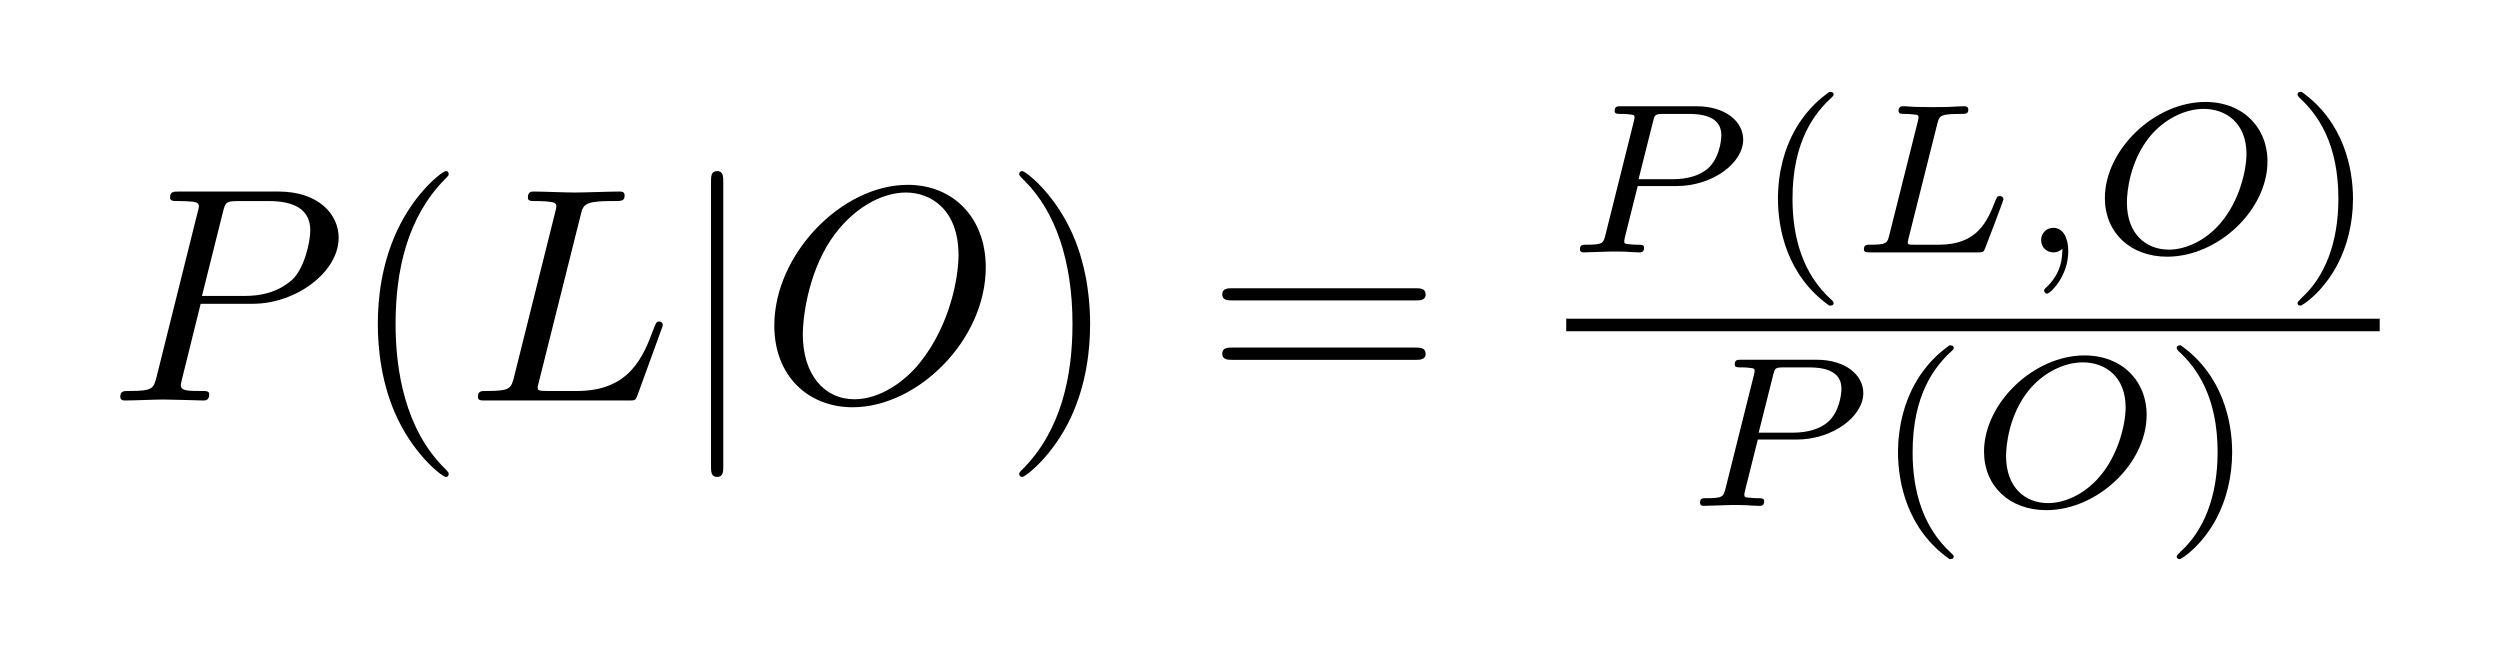
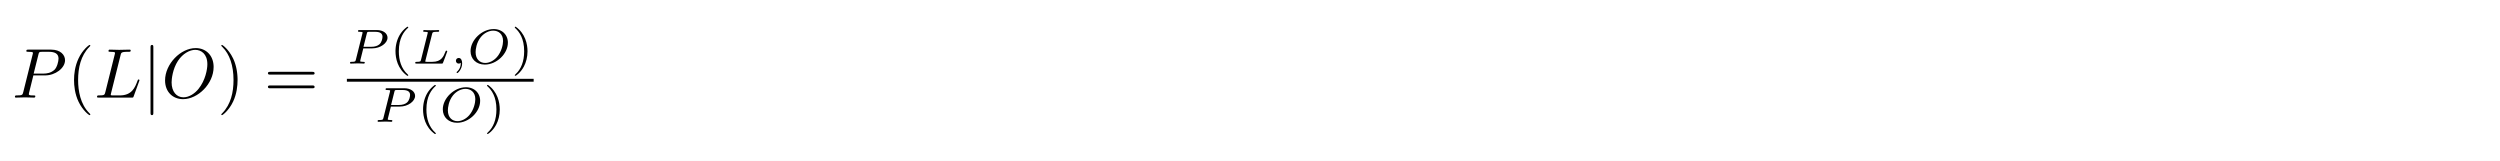
- <svg xmlns="http://www.w3.org/2000/svg" width="122.142mm" height="31.805mm" viewBox="0 0 122.142 31.805" version="1.1" id="svg10099">
-   <defs id="defs10093" />
-   <g id="layer1" transform="translate(-47.57398,-23.31599)">
-     <rect style="fill:#ffffff;fill-opacity:1;stroke:none;stroke-width:0.5;stroke-miterlimit:4;stroke-dasharray:none;stroke-opacity:1" id="rect10711" width="122.142" height="31.805" x="47.574" y="23.316" />
-     <g id="g10686" transform="translate(-31.30494,-58.15097)">
-       <g word-spacing="normal" letter-spacing="normal" font-size-adjust="none" font-stretch="normal" font-weight="normal" font-variant="normal" font-style="normal" stroke-miterlimit="10.433" xml:space="preserve" transform="matrix(0.3,0,0,-0.3,-52.5,222.75)" id="content" style="font-style:normal;font-variant:normal;font-weight:normal;font-stretch:normal;letter-spacing:normal;word-spacing:normal;text-anchor:start;fill:none;fill-opacity:1;fill-rule:evenodd;stroke:#000000;stroke-linecap:butt;stroke-linejoin:miter;stroke-miterlimit:10.433;stroke-dasharray:none;stroke-dashoffset:0;stroke-opacity:1">
-         <path id="path10647" d="m 470.61,421.47 0.21,1.28 3.39,13.56 c 0.43,1.74 0.54,1.89 2.68,1.89 h 4.79 c 4.14,0 6.78,-1.34 6.78,-4.78 0,-1.95 -1,-6.23 -2.94,-8.03 -2.5,-2.23 -5.48,-2.64 -7.69,-2.64 h -7.01 l -0.21,-1.28 h 8.47 c 7.08,0 14,5.17 14,10.75 0,3.84 -3.28,7.53 -9.81,7.53 h -16.14 c -0.95,0 -1.5,0 -1.5,-0.95 0,-0.6 0.45,-0.6 1.45,-0.6 0.64,0 1.55,-0.04 2.14,-0.09 0.8,-0.11 1.1,-0.25 1.1,-0.8 0,-0.2 -0.05,-0.36 -0.21,-0.95 l -6.67,-26.75 c -0.5,-1.95 -0.59,-2.34 -4.53,-2.34 -0.84,0 -1.39,0 -1.39,-0.96 0,-0.59 0.59,-0.59 0.73,-0.59 1.41,0 4.94,0.16 6.33,0.16 1.05,0 2.14,-0.07 3.19,-0.07 1.11,0 2.2,-0.09 3.25,-0.09 0.34,0 0.98,0 0.98,1 0,0.55 -0.43,0.55 -1.39,0.55 -1.84,0 -3.23,0 -3.23,0.89 0,0.29 0.09,0.54 0.14,0.84 z" style="fill:#000000;stroke-width:0" />
-         <path id="path10649" d="m 511,393.77 v 0.02 0.03 0.01 0.02 0.01 l -0.01,0.02 v 0.01 l -0.01,0.02 -0.01,0.02 -0.01,0.02 -0.01,0.02 -0.02,0.03 -0.01,0.02 -0.02,0.03 -0.02,0.03 -0.03,0.03 -0.02,0.03 -0.03,0.04 -0.02,0.02 -0.01,0.02 -0.02,0.02 -0.02,0.02 -0.02,0.02 -0.02,0.02 -0.02,0.03 -0.02,0.02 -0.02,0.03 -0.03,0.02 -0.02,0.03 -0.03,0.03 -0.03,0.03 -0.02,0.02 -0.03,0.03 -0.03,0.04 -0.03,0.03 -0.03,0.03 -0.04,0.03 -0.03,0.04 -0.04,0.04 -0.03,0.03 -0.04,0.04 -0.04,0.04 c -6.22,6.28 -7.81,15.69 -7.81,23.31 0,8.67 1.89,17.35 8.01,23.56 0.64,0.61 0.64,0.71 0.64,0.86 0,0.35 -0.18,0.49 -0.48,0.49 -0.5,0 -4.98,-3.38 -7.92,-9.7 -2.55,-5.49 -3.14,-11.02 -3.14,-15.21 0,-3.89 0.54,-9.9 3.28,-15.55 2.98,-6.12 7.28,-9.35 7.78,-9.35 0.3,0 0.48,0.14 0.48,0.5 z" style="fill:#000000;stroke-width:0" />
-         <path id="path10651" d="m 532.48,435.86 0.04,0.16 0.04,0.16 0.04,0.15 0.04,0.15 0.04,0.13 0.04,0.13 0.05,0.13 0.06,0.11 0.06,0.11 0.06,0.11 0.07,0.1 0.08,0.09 0.09,0.09 0.1,0.08 0.11,0.07 0.12,0.07 0.14,0.07 0.14,0.06 0.17,0.06 0.17,0.05 0.1,0.02 0.09,0.02 0.11,0.02 0.1,0.02 0.12,0.02 0.11,0.02 0.12,0.01 0.13,0.02 0.13,0.01 0.13,0.02 0.14,0.01 0.15,0.01 0.15,0.01 0.15,0.01 0.17,0.01 0.16,0.01 h 0.18 l 0.18,0.01 h 0.18 l 0.19,0.01 h 0.2 0.2 0.21 0.22 c 1.48,0 1.89,0 1.89,0.96 0,0.59 -0.55,0.59 -0.8,0.59 -1.65,0 -5.73,-0.16 -7.37,-0.16 -1.5,0 -5.14,0.16 -6.63,0.16 -0.36,0 -0.95,0 -0.95,-1 0,-0.55 0.45,-0.55 1.39,-0.55 0.11,0 1.05,0 1.91,-0.09 0.89,-0.11 1.34,-0.16 1.34,-0.8 0,-0.2 -0.06,-0.36 -0.2,-0.95 l -6.68,-26.75 c -0.5,-1.95 -0.61,-2.34 -4.54,-2.34 -0.85,0 -1.35,0 -1.35,-1 0,-0.55 0.46,-0.55 1.35,-0.55 h 23.08 c 1.18,0 1.23,0 1.54,0.84 l 3.92,10.77 c 0.21,0.55 0.21,0.64 0.21,0.7 0,0.19 -0.14,0.55 -0.6,0.55 -0.45,0 -0.5,-0.25 -0.84,-1.05 -1.7,-4.59 -3.89,-10.26 -12.52,-10.26 h -4.67 c -0.7,0 -0.79,0 -1.09,0.04 -0.5,0.05 -0.66,0.1 -0.66,0.5 0,0.14 0,0.25 0.25,1.14 z" style="fill:#000000;stroke-width:0" />
-         <path id="path10653" d="m 555.72,441.3 -0.01,0.16 v 0.17 0.16 l -0.01,0.08 v 0.08 l -0.01,0.08 -0.01,0.07 -0.01,0.08 -0.01,0.07 -0.01,0.07 -0.02,0.07 -0.02,0.07 -0.02,0.06 -0.02,0.06 -0.03,0.06 -0.03,0.06 -0.04,0.05 -0.04,0.05 -0.04,0.04 -0.05,0.05 -0.05,0.04 -0.02,0.01 -0.03,0.02 -0.03,0.02 -0.03,0.01 -0.03,0.01 -0.04,0.02 -0.03,0.01 -0.03,0.01 -0.04,0.01 -0.04,0.01 h -0.04 l -0.04,0.01 h -0.04 l -0.04,0.01 h -0.05 -0.04 c -1,0 -1,-0.89 -1,-1.78 v -46.24 c 0,-0.9 0,-1.79 1,-1.79 1,0 1,0.89 1,1.79 z" style="fill:#000000;stroke-width:0" />
-         <path id="path10655" d="m 598.47,427.44 -0.02,0.74 -0.05,0.73 -0.07,0.71 -0.11,0.7 -0.13,0.68 -0.16,0.66 -0.19,0.64 -0.22,0.62 -0.24,0.6 -0.27,0.59 -0.29,0.56 -0.32,0.54 -0.34,0.52 -0.37,0.5 -0.38,0.47 -0.42,0.45 -0.43,0.43 -0.45,0.41 -0.48,0.38 -0.49,0.35 -0.52,0.33 -0.53,0.3 -0.55,0.28 -0.57,0.25 -0.59,0.22 -0.6,0.2 -0.62,0.16 -0.63,0.14 -0.65,0.1 -0.67,0.08 -0.67,0.05 -0.69,0.01 -0.3,-1.25 c 4.09,0 8.58,-2.78 8.58,-10.2 0,-3.59 -1.35,-11.36 -6.28,-17.5 -2.4,-3.03 -6.49,-5.97 -10.66,-5.97 v 0 c -4.94,0 -8.42,4.03 -8.42,10.61 0,2.19 0.68,9.47 4.53,15.3 3.44,5.17 8.31,7.76 12.25,7.76 l 0.3,1.25 c -10.75,0 -21.72,-11.31 -21.72,-22.92 0,-8.26 5.57,-13.3 12.76,-13.3 10.55,0 21.68,10.91 21.68,22.82 z" style="fill:#000000;stroke-width:0" />
-         <path id="path10657" d="m 615.46,418.17 v 0.37 l -0.01,0.39 v 0.39 l -0.02,0.41 -0.04,0.84 -0.06,0.88 -0.08,0.92 -0.11,0.95 -0.13,0.97 -0.16,1.01 -0.2,1.02 -0.23,1.03 -0.27,1.05 -0.3,1.06 -0.35,1.07 -0.39,1.07 -0.22,0.53 -0.22,0.53 -0.24,0.53 -0.25,0.53 c -2.98,6.12 -7.27,9.36 -7.77,9.36 -0.29,0 -0.5,-0.19 -0.5,-0.49 0,-0.15 0,-0.25 0.94,-1.15 4.89,-4.92 7.74,-12.85 7.74,-23.27 0,-8.51 -1.85,-17.28 -8.04,-23.56 -0.64,-0.59 -0.64,-0.7 -0.64,-0.84 0,-0.3 0.21,-0.5 0.5,-0.5 0.5,0 4.97,3.39 7.93,9.71 2.53,5.47 3.12,11 3.12,15.19 z" style="fill:#000000;stroke-width:0" />
-         <path id="path10659" d="m 668.42,422.02 h 0.14 0.14 0.15 l 0.07,0.01 h 0.07 l 0.07,0.01 0.07,0.01 0.07,0.01 0.07,0.01 0.07,0.01 0.07,0.02 0.06,0.02 0.07,0.02 0.06,0.02 0.06,0.03 0.05,0.03 0.05,0.04 0.05,0.03 0.05,0.05 0.04,0.04 0.04,0.05 0.02,0.03 0.02,0.03 0.02,0.02 0.01,0.03 0.02,0.03 0.01,0.04 0.01,0.03 0.01,0.04 0.01,0.03 0.01,0.04 0.01,0.04 v 0.04 l 0.01,0.04 v 0.04 0.04 0.05 c 0,1 -0.95,1 -1.63,1 h -29.85 c -0.7,0 -1.64,0 -1.64,-1 0,-0.98 0.94,-0.98 1.69,-0.98 z" style="fill:#000000;stroke-width:0" />
-         <path id="path10661" d="m 668.47,412.34 h 0.06 0.07 l 0.13,0.01 h 0.14 0.07 l 0.07,0.01 0.07,0.01 h 0.07 l 0.07,0.01 0.07,0.02 0.06,0.01 0.07,0.02 0.06,0.02 0.06,0.02 0.06,0.02 0.06,0.03 0.05,0.03 0.06,0.04 0.05,0.04 0.04,0.04 0.05,0.05 0.02,0.02 0.02,0.03 0.01,0.02 0.02,0.03 0.02,0.03 0.01,0.03 0.02,0.03 0.01,0.03 0.01,0.04 0.01,0.03 0.01,0.04 0.01,0.04 0.01,0.04 v 0.04 l 0.01,0.04 v 0.04 0.05 0.04 c 0,1 -0.95,1 -1.68,1 h -29.75 c -0.75,0 -1.69,0 -1.69,-1 0,-1 0.94,-1 1.64,-1 z" style="fill:#000000;stroke-width:0" />
-         <path id="path10663" d="m 704.64,440.64 0.14,1.12 2.37,9.44 c 0.28,1.08 0.32,1.19 1.78,1.19 h 4.08 c 3.24,0 5.25,-0.99 5.25,-3.46 0,-1.07 -0.41,-3.82 -2.16,-5.4 -1.25,-1.11 -3.23,-1.77 -5.75,-1.77 h -5.57 l -0.14,-1.12 h 6.31 c 5.89,0 10.87,3.76 10.87,7.56 0,2.94 -2.85,5.44 -7.64,5.44 H 702 c -0.71,0 -1.11,0 -1.11,-0.77 0,-0.48 0.37,-0.48 1.14,-0.48 0.56,0 0.7,0 1.32,-0.08 0.71,-0.06 0.77,-0.14 0.77,-0.49 0,-0.06 0,-0.23 -0.14,-0.76 l -4.59,-18.36 c -0.36,-1.36 -0.39,-1.61 -3.11,-1.61 -0.63,0 -1.05,0 -1.05,-0.77 0,-0.03 0,-0.48 0.56,-0.48 1.02,0 3.52,0.14 4.53,0.14 0.6,0 1.82,0 2.41,-0.03 0.69,-0.05 1.56,-0.11 2.24,-0.11 0.2,0 0.71,0 0.71,0.77 0,0.48 -0.4,0.48 -1.11,0.48 -0.03,0 -0.7,0 -1.32,0.08 -0.8,0.06 -0.8,0.17 -0.8,0.51 0,0.03 0,0.25 0.14,0.77 z" style="fill:#000000;stroke-width:0" />
-         <path id="path10665" d="m 735.85,455.98 -0.6,-0.45 -0.58,-0.46 -0.56,-0.47 -0.52,-0.49 -0.5,-0.5 -0.47,-0.51 -0.45,-0.53 -0.42,-0.53 -0.4,-0.54 -0.38,-0.55 -0.35,-0.56 -0.33,-0.56 -0.31,-0.57 -0.29,-0.57 -0.26,-0.58 -0.25,-0.58 -0.23,-0.58 -0.21,-0.58 -0.19,-0.59 -0.17,-0.58 -0.16,-0.58 -0.13,-0.58 -0.13,-0.57 -0.11,-0.57 -0.09,-0.57 -0.08,-0.56 -0.06,-0.55 -0.05,-0.54 -0.04,-0.54 -0.03,-0.53 -0.02,-0.51 v -0.51 c 0,-4.92 1.47,-12.55 8.37,-17.42 0.28,0 0.69,0 0.69,0.4 0,0.22 -0.09,0.29 -0.34,0.54 -4.65,4.18 -6.35,10.1 -6.35,16.45 0,9.4 3.6,14 6.45,16.58 0.15,0.14 0.24,0.25 0.24,0.42 0,0.42 -0.41,0.42 -0.69,0.42 z" style="fill:#000000;stroke-width:0" />
-         <path id="path10667" d="m 753.43,450.78 0.03,0.11 0.03,0.11 0.03,0.11 0.03,0.1 0.03,0.1 0.03,0.09 0.03,0.08 0.04,0.08 0.04,0.08 0.05,0.07 0.05,0.07 0.05,0.06 0.06,0.06 0.07,0.06 0.08,0.05 0.08,0.05 0.09,0.04 0.1,0.04 0.12,0.04 0.12,0.03 0.06,0.02 0.07,0.01 0.07,0.02 0.07,0.01 0.08,0.01 0.08,0.01 0.08,0.01 0.08,0.01 0.09,0.01 0.1,0.01 0.09,0.01 0.1,0.01 h 0.1 l 0.11,0.01 h 0.11 l 0.12,0.01 h 0.11 l 0.13,0.01 h 0.12 0.13 0.14 l 0.14,0.01 h 0.14 0.15 c 1.08,0 1.42,0 1.42,0.76 0,0.03 -0.03,0.49 -0.59,0.49 -0.8,0 -1.74,-0.07 -2.58,-0.11 -0.88,-0.03 -1.91,-0.03 -2.78,-0.03 -0.74,0 -1.68,0.03 -2.41,0.03 -0.73,0 -1.56,0.11 -2.27,0.11 -0.2,0 -0.73,0 -0.73,-0.77 0,-0.48 0.42,-0.48 1.13,-0.48 0.03,0 0.68,0 1.31,-0.08 0.73,-0.06 0.81,-0.14 0.81,-0.49 0,-0.06 0,-0.23 -0.14,-0.76 l -4.64,-18.5 c -0.31,-1.19 -0.39,-1.47 -3.06,-1.47 -0.6,0 -1.05,0 -1.05,-0.73 0,-0.52 0.42,-0.52 1.05,-0.52 h 17.51 c 0.88,0 0.91,0.03 1.19,0.7 0.36,0.94 2.97,7.69 2.97,7.97 0,0.11 -0.08,0.5 -0.6,0.5 -0.42,0 -0.48,-0.19 -0.7,-0.73 -1.31,-3.32 -2.86,-7.19 -9.23,-7.19 h -3.94 c -1.08,0 -1.11,0.05 -1.11,0.36 0,0.03 0,0.2 0.14,0.72 z" style="fill:#000000;stroke-width:0" />
-         <path id="path10669" d="m 773.79,430.4 v -0.36 l -0.02,-0.37 -0.03,-0.38 -0.04,-0.38 -0.03,-0.2 -0.03,-0.19 -0.04,-0.2 -0.05,-0.19 -0.04,-0.2 -0.06,-0.2 -0.06,-0.2 -0.07,-0.2 -0.08,-0.21 -0.08,-0.2 -0.09,-0.2 -0.1,-0.21 -0.1,-0.2 -0.12,-0.21 -0.12,-0.2 -0.14,-0.21 -0.14,-0.21 -0.15,-0.21 -0.16,-0.2 -0.17,-0.21 -0.18,-0.21 -0.2,-0.21 -0.2,-0.2 -0.22,-0.21 c -0.14,-0.14 -0.25,-0.25 -0.25,-0.42 0,-0.25 0.28,-0.49 0.49,-0.49 0.48,0 3.45,2.78 3.45,6.92 0,2.17 -0.84,3.8 -2.44,3.8 -1.15,0 -1.98,-0.91 -1.98,-1.98 0,-1.11 0.8,-2.02 2.01,-2.02 0.85,0 1.4,0.56 1.44,0.56 z" style="fill:#000000;stroke-width:0" />
-         <path id="path10671" d="m 807.2,444.65 -0.01,0.51 -0.03,0.5 -0.06,0.49 -0.08,0.49 -0.1,0.47 -0.12,0.47 -0.14,0.45 -0.17,0.44 -0.18,0.43 -0.21,0.42 -0.22,0.41 -0.25,0.39 -0.26,0.38 -0.29,0.36 -0.3,0.35 -0.32,0.34 -0.34,0.31 -0.35,0.31 -0.37,0.28 -0.4,0.27 -0.4,0.24 -0.43,0.23 -0.44,0.21 -0.45,0.2 -0.47,0.17 -0.49,0.14 -0.5,0.13 -0.52,0.11 -0.53,0.08 -0.55,0.06 -0.55,0.04 -0.58,0.01 -0.28,-1.13 c 3.63,0 6.97,-2.29 6.97,-7.34 0,-2.55 -1.08,-7.64 -4.31,-11.36 -2.44,-2.8 -5.61,-4.22 -8.33,-4.22 v 0 c -3.7,0 -6.83,2.52 -6.83,7.67 0,1.77 0.49,6.72 3.69,10.69 2.33,2.86 5.72,4.56 8.81,4.56 l 0.28,1.13 c -8.32,0 -16.37,-7.81 -16.37,-15.66 0,-5.61 4.14,-9.54 10.14,-9.54 8.3,0 16.34,7.61 16.34,15.51 z" style="fill:#000000;stroke-width:0" />
-         <path id="path10673" d="m 812.77,455.98 h -0.02 -0.03 -0.02 -0.03 -0.03 -0.02 -0.03 l -0.03,-0.01 h -0.03 -0.03 l -0.02,-0.01 h -0.03 l -0.03,-0.01 -0.03,-0.01 h -0.02 l -0.03,-0.01 -0.02,-0.01 -0.03,-0.01 -0.02,-0.02 -0.03,-0.01 -0.02,-0.02 -0.02,-0.02 -0.02,-0.02 v -0.01 l -0.01,-0.01 -0.01,-0.01 -0.01,-0.01 v -0.01 l -0.01,-0.02 -0.01,-0.01 v -0.01 l -0.01,-0.02 v -0.01 l -0.01,-0.02 v -0.01 -0.02 l -0.01,-0.02 v -0.01 -0.02 -0.02 -0.02 c 0,-0.17 0.11,-0.28 0.31,-0.53 3,-2.75 6.34,-7.46 6.34,-16.44 0,-7.28 -2.26,-12.8 -6.03,-16.2 -0.57,-0.6 -0.62,-0.63 -0.62,-0.82 0,-0.17 0.11,-0.4 0.45,-0.4 0.42,0 3.73,2.29 6.03,6.65 1.53,2.89 2.55,6.66 2.55,10.74 0,4.9 -1.47,12.53 -8.36,17.42 z" style="fill:#000000;stroke-width:0" />
-         <polyline id="polyline10675" points="693,417 825.48,417 825.48,419.04 693,419.04 " style="fill:#000000;fill-rule:nonzero;stroke-width:0" />
-         <path id="path10677" d="m 724.2,399.36 0.14,1.12 2.37,9.44 c 0.28,1.08 0.31,1.19 1.78,1.19 h 4.08 c 3.23,0 5.25,-0.99 5.25,-3.46 0,-1.08 -0.41,-3.83 -2.16,-5.4 -1.25,-1.11 -3.23,-1.77 -5.75,-1.77 h -5.57 l -0.14,-1.12 h 6.31 c 5.89,0 10.87,3.76 10.87,7.56 0,2.94 -2.86,5.44 -7.64,5.44 h -12.19 c -0.7,0 -1.1,0 -1.1,-0.77 0,-0.48 0.37,-0.48 1.14,-0.48 0.56,0 0.7,0 1.32,-0.08 0.71,-0.07 0.77,-0.14 0.77,-0.49 0,-0.06 0,-0.23 -0.14,-0.76 l -4.59,-18.36 c -0.36,-1.36 -0.4,-1.61 -3.11,-1.61 -0.63,0 -1.05,0 -1.05,-0.77 0,-0.03 0,-0.48 0.56,-0.48 1.02,0 3.52,0.14 4.53,0.14 0.6,0 1.82,0 2.41,-0.03 0.69,-0.05 1.56,-0.11 2.23,-0.11 0.21,0 0.72,0 0.72,0.76 0,0.49 -0.4,0.49 -1.11,0.49 -0.03,0 -0.7,0 -1.33,0.08 -0.79,0.06 -0.79,0.17 -0.79,0.51 0,0.03 0,0.25 0.14,0.77 z" style="fill:#000000;stroke-width:0" />
-         <path id="path10679" d="m 755.41,414.7 -0.61,-0.45 -0.58,-0.46 -0.55,-0.47 -0.52,-0.49 -0.5,-0.5 -0.47,-0.51 -0.45,-0.53 -0.42,-0.53 -0.4,-0.54 -0.38,-0.55 -0.35,-0.56 -0.33,-0.56 -0.31,-0.57 -0.29,-0.57 -0.26,-0.58 -0.25,-0.58 -0.23,-0.58 -0.21,-0.58 -0.19,-0.59 -0.17,-0.58 -0.16,-0.58 -0.14,-0.58 -0.12,-0.57 -0.11,-0.57 -0.09,-0.57 -0.08,-0.56 -0.06,-0.55 -0.06,-0.55 -0.04,-0.53 -0.02,-0.53 -0.02,-0.52 -0.01,-0.5 c 0,-4.92 1.47,-12.55 8.38,-17.42 0.28,0 0.69,0 0.69,0.4 0,0.22 -0.1,0.28 -0.35,0.53 -4.64,4.19 -6.34,10.11 -6.34,16.46 0,9.4 3.59,14 6.45,16.58 0.14,0.14 0.24,0.25 0.24,0.42 0,0.42 -0.41,0.42 -0.69,0.42 z" style="fill:#000000;stroke-width:0" />
-         <path id="path10681" d="m 787.52,403.37 -0.01,0.51 -0.03,0.5 -0.06,0.49 -0.08,0.49 -0.1,0.47 -0.12,0.47 -0.14,0.45 -0.17,0.44 -0.18,0.43 -0.21,0.42 -0.22,0.41 -0.25,0.39 -0.26,0.38 -0.29,0.36 -0.3,0.35 -0.32,0.34 -0.34,0.31 -0.35,0.3 -0.37,0.29 -0.4,0.27 -0.4,0.24 -0.43,0.23 -0.44,0.21 -0.45,0.19 -0.47,0.17 -0.49,0.15 -0.5,0.13 -0.52,0.11 -0.53,0.08 -0.55,0.06 -0.55,0.04 -0.58,0.01 -0.28,-1.13 c 3.63,0 6.97,-2.29 6.97,-7.34 0,-2.55 -1.08,-7.64 -4.31,-11.36 -2.44,-2.8 -5.61,-4.22 -8.33,-4.22 v 0 c -3.7,0 -6.83,2.52 -6.83,7.67 0,1.77 0.49,6.72 3.69,10.69 2.33,2.86 5.72,4.56 8.81,4.56 l 0.28,1.13 c -8.32,0 -16.37,-7.81 -16.37,-15.66 0,-5.61 4.14,-9.54 10.14,-9.54 8.3,0 16.34,7.6 16.34,15.51 z" style="fill:#000000;stroke-width:0" />
-         <path id="path10683" d="m 793.09,414.7 h -0.02 -0.02 -0.03 -0.03 -0.02 -0.03 l -0.03,-0.01 h -0.03 -0.02 -0.03 l -0.03,-0.01 h -0.03 l -0.03,-0.01 -0.02,-0.01 h -0.03 l -0.03,-0.01 -0.02,-0.01 -0.03,-0.02 -0.02,-0.01 -0.02,-0.01 -0.02,-0.02 -0.02,-0.02 -0.02,-0.02 -0.01,-0.01 -0.01,-0.01 -0.01,-0.01 v -0.01 l -0.01,-0.01 -0.01,-0.02 v -0.01 l -0.01,-0.01 v -0.02 l -0.01,-0.01 v -0.02 l -0.01,-0.02 v -0.01 -0.02 l -0.01,-0.02 v -0.01 -0.02 -0.02 c 0,-0.17 0.11,-0.28 0.31,-0.53 3,-2.75 6.35,-7.46 6.35,-16.44 0,-7.28 -2.27,-12.8 -6.03,-16.2 -0.58,-0.6 -0.63,-0.63 -0.63,-0.82 0,-0.17 0.11,-0.4 0.46,-0.4 0.42,0 3.73,2.29 6.03,6.65 1.53,2.89 2.54,6.66 2.54,10.74 0,4.9 -1.47,12.53 -8.36,17.42 z" style="fill:#000000;stroke-width:0" />
+ <svg xmlns="http://www.w3.org/2000/svg" width="532mm" height="34.211mm" viewBox="0 0 532 34.211" version="1.1" id="svg8515">
+   <defs id="defs8509" />
+   <g id="layer1" transform="translate(206.2798,57.66649)">
+     <rect style="fill:#ffffff;fill-opacity:1;stroke:none;stroke-width:0.5;stroke-miterlimit:4;stroke-dasharray:none;stroke-opacity:1" id="rect5597" width="532" height="34.211" x="-206.28" y="-57.666" />
+     <g id="g1443" transform="translate(-287.8628,-137.9307)">
+       <g word-spacing="normal" letter-spacing="normal" font-size-adjust="none" font-stretch="normal" font-weight="normal" font-variant="normal" font-style="normal" stroke-miterlimit="10.433" xml:space="preserve" transform="matrix(0.3,0,0,-0.3,-52.5,222.75)" id="g1441" style="font-style:normal;font-variant:normal;font-weight:normal;font-stretch:normal;letter-spacing:normal;word-spacing:normal;text-anchor:start;fill:none;fill-opacity:1;fill-rule:evenodd;stroke:#000000;stroke-linecap:butt;stroke-linejoin:miter;stroke-miterlimit:10.433;stroke-dasharray:none;stroke-dashoffset:0;stroke-opacity:1">
+         <path id="path1403" d="m 470.61,421.47 0.21,1.28 3.39,13.56 c 0.43,1.74 0.54,1.89 2.68,1.89 h 4.79 c 4.14,0 6.78,-1.34 6.78,-4.78 0,-1.95 -1,-6.23 -2.94,-8.03 -2.5,-2.23 -5.48,-2.64 -7.69,-2.64 h -7.01 l -0.21,-1.28 h 8.47 c 7.08,0 14,5.17 14,10.75 0,3.84 -3.28,7.53 -9.81,7.53 h -16.14 c -0.95,0 -1.5,0 -1.5,-0.95 0,-0.6 0.45,-0.6 1.45,-0.6 0.64,0 1.55,-0.04 2.14,-0.09 0.8,-0.11 1.1,-0.25 1.1,-0.8 0,-0.2 -0.05,-0.36 -0.21,-0.95 l -6.67,-26.75 c -0.5,-1.95 -0.59,-2.34 -4.53,-2.34 -0.84,0 -1.39,0 -1.39,-0.96 0,-0.59 0.59,-0.59 0.73,-0.59 1.41,0 4.94,0.16 6.33,0.16 1.05,0 2.14,-0.07 3.19,-0.07 1.11,0 2.2,-0.09 3.25,-0.09 0.34,0 0.98,0 0.98,1 0,0.55 -0.43,0.55 -1.39,0.55 -1.84,0 -3.23,0 -3.23,0.89 0,0.29 0.09,0.54 0.14,0.84 z" style="fill:#000000;stroke-width:0" />
+         <path id="path1405" d="m 511,393.77 v 0.02 0.03 0.01 0.02 0.01 l -0.01,0.02 v 0.01 l -0.01,0.02 -0.01,0.02 -0.01,0.02 -0.01,0.02 -0.02,0.03 -0.01,0.02 -0.02,0.03 -0.02,0.03 -0.03,0.03 -0.02,0.03 -0.03,0.04 -0.02,0.02 -0.01,0.02 -0.02,0.02 -0.02,0.02 -0.02,0.02 -0.02,0.02 -0.02,0.03 -0.02,0.02 -0.02,0.03 -0.03,0.02 -0.02,0.03 -0.03,0.03 -0.03,0.03 -0.02,0.02 -0.03,0.03 -0.03,0.04 -0.03,0.03 -0.03,0.03 -0.04,0.03 -0.03,0.04 -0.04,0.04 -0.03,0.03 -0.04,0.04 -0.04,0.04 c -6.22,6.28 -7.81,15.69 -7.81,23.31 0,8.67 1.89,17.35 8.01,23.56 0.64,0.61 0.64,0.71 0.64,0.86 0,0.35 -0.18,0.49 -0.48,0.49 -0.5,0 -4.98,-3.38 -7.92,-9.7 -2.55,-5.49 -3.14,-11.02 -3.14,-15.21 0,-3.89 0.54,-9.9 3.28,-15.55 2.98,-6.12 7.28,-9.35 7.78,-9.35 0.3,0 0.48,0.14 0.48,0.5 z" style="fill:#000000;stroke-width:0" />
+         <path id="path1407" d="m 532.48,435.86 0.04,0.16 0.04,0.16 0.04,0.15 0.04,0.15 0.04,0.13 0.04,0.13 0.05,0.13 0.06,0.11 0.06,0.11 0.06,0.11 0.07,0.1 0.08,0.09 0.09,0.09 0.1,0.08 0.11,0.07 0.12,0.07 0.14,0.07 0.14,0.06 0.17,0.06 0.17,0.05 0.1,0.02 0.09,0.02 0.11,0.02 0.1,0.02 0.12,0.02 0.11,0.02 0.12,0.01 0.13,0.02 0.13,0.01 0.13,0.02 0.14,0.01 0.15,0.01 0.15,0.01 0.15,0.01 0.17,0.01 0.16,0.01 h 0.18 l 0.18,0.01 h 0.18 l 0.19,0.01 h 0.2 0.2 0.21 0.22 c 1.48,0 1.89,0 1.89,0.96 0,0.59 -0.55,0.59 -0.8,0.59 -1.65,0 -5.73,-0.16 -7.37,-0.16 -1.5,0 -5.14,0.16 -6.63,0.16 -0.36,0 -0.95,0 -0.95,-1 0,-0.55 0.45,-0.55 1.39,-0.55 0.11,0 1.05,0 1.91,-0.09 0.89,-0.11 1.34,-0.16 1.34,-0.8 0,-0.2 -0.06,-0.36 -0.2,-0.95 l -6.68,-26.75 c -0.5,-1.95 -0.61,-2.34 -4.54,-2.34 -0.85,0 -1.35,0 -1.35,-1 0,-0.55 0.46,-0.55 1.35,-0.55 h 23.08 c 1.18,0 1.23,0 1.54,0.84 l 3.92,10.77 c 0.21,0.55 0.21,0.64 0.21,0.7 0,0.19 -0.14,0.55 -0.6,0.55 -0.45,0 -0.5,-0.25 -0.84,-1.05 -1.7,-4.59 -3.89,-10.26 -12.52,-10.26 h -4.67 c -0.7,0 -0.79,0 -1.09,0.04 -0.5,0.05 -0.66,0.1 -0.66,0.5 0,0.14 0,0.25 0.25,1.14 z" style="fill:#000000;stroke-width:0" />
+         <path id="path1409" d="m 555.72,441.3 -0.01,0.16 v 0.17 0.16 l -0.01,0.08 v 0.08 l -0.01,0.08 -0.01,0.07 -0.01,0.08 -0.01,0.07 -0.01,0.07 -0.02,0.07 -0.02,0.07 -0.02,0.06 -0.02,0.06 -0.03,0.06 -0.03,0.06 -0.04,0.05 -0.04,0.05 -0.04,0.04 -0.05,0.05 -0.05,0.04 -0.02,0.01 -0.03,0.02 -0.03,0.02 -0.03,0.01 -0.03,0.01 -0.04,0.02 -0.03,0.01 -0.03,0.01 -0.04,0.01 -0.04,0.01 h -0.04 l -0.04,0.01 h -0.04 l -0.04,0.01 h -0.05 -0.04 c -1,0 -1,-0.89 -1,-1.78 v -46.24 c 0,-0.9 0,-1.79 1,-1.79 1,0 1,0.89 1,1.79 z" style="fill:#000000;stroke-width:0" />
+         <path id="path1411" d="m 598.47,427.44 -0.02,0.74 -0.05,0.73 -0.07,0.71 -0.11,0.7 -0.13,0.68 -0.16,0.66 -0.19,0.64 -0.22,0.62 -0.24,0.6 -0.27,0.59 -0.29,0.56 -0.32,0.54 -0.34,0.52 -0.37,0.5 -0.38,0.47 -0.42,0.45 -0.43,0.43 -0.45,0.41 -0.48,0.38 -0.49,0.35 -0.52,0.33 -0.53,0.3 -0.55,0.28 -0.57,0.25 -0.59,0.22 -0.6,0.2 -0.62,0.16 -0.63,0.14 -0.65,0.1 -0.67,0.08 -0.67,0.05 -0.69,0.01 -0.3,-1.25 c 4.09,0 8.58,-2.78 8.58,-10.2 0,-3.59 -1.35,-11.36 -6.28,-17.5 -2.4,-3.03 -6.49,-5.97 -10.66,-5.97 v 0 c -4.94,0 -8.42,4.03 -8.42,10.61 0,2.19 0.68,9.47 4.53,15.3 3.44,5.17 8.31,7.76 12.25,7.76 l 0.3,1.25 c -10.75,0 -21.72,-11.31 -21.72,-22.92 0,-8.26 5.57,-13.3 12.76,-13.3 10.55,0 21.68,10.91 21.68,22.82 z" style="fill:#000000;stroke-width:0" />
+         <path id="path1413" d="m 615.46,418.17 v 0.37 l -0.01,0.39 v 0.39 l -0.02,0.41 -0.04,0.84 -0.06,0.88 -0.08,0.92 -0.11,0.95 -0.13,0.97 -0.16,1.01 -0.2,1.02 -0.23,1.03 -0.27,1.05 -0.3,1.06 -0.35,1.07 -0.39,1.07 -0.22,0.53 -0.22,0.53 -0.24,0.53 -0.25,0.53 c -2.98,6.12 -7.27,9.36 -7.77,9.36 -0.29,0 -0.5,-0.19 -0.5,-0.49 0,-0.15 0,-0.25 0.94,-1.15 4.89,-4.92 7.74,-12.85 7.74,-23.27 0,-8.51 -1.85,-17.28 -8.04,-23.56 -0.64,-0.59 -0.64,-0.7 -0.64,-0.84 0,-0.3 0.21,-0.5 0.5,-0.5 0.5,0 4.97,3.39 7.93,9.71 2.53,5.47 3.12,11 3.12,15.19 z" style="fill:#000000;stroke-width:0" />
+         <path id="path1415" d="m 668.42,422.02 h 0.14 0.14 0.15 l 0.07,0.01 h 0.07 l 0.07,0.01 0.07,0.01 0.07,0.01 0.07,0.01 0.07,0.01 0.07,0.02 0.06,0.02 0.07,0.02 0.06,0.02 0.06,0.03 0.05,0.03 0.05,0.04 0.05,0.03 0.05,0.05 0.04,0.04 0.04,0.05 0.02,0.03 0.02,0.03 0.02,0.02 0.01,0.03 0.02,0.03 0.01,0.04 0.01,0.03 0.01,0.04 0.01,0.03 0.01,0.04 0.01,0.04 v 0.04 l 0.01,0.04 v 0.04 0.04 0.05 c 0,1 -0.95,1 -1.63,1 h -29.85 c -0.7,0 -1.64,0 -1.64,-1 0,-0.98 0.94,-0.98 1.69,-0.98 z" style="fill:#000000;stroke-width:0" />
+         <path id="path1417" d="m 668.47,412.34 h 0.06 0.07 l 0.13,0.01 h 0.14 0.07 l 0.07,0.01 0.07,0.01 h 0.07 l 0.07,0.01 0.07,0.02 0.06,0.01 0.07,0.02 0.06,0.02 0.06,0.02 0.06,0.02 0.06,0.03 0.05,0.03 0.06,0.04 0.05,0.04 0.04,0.04 0.05,0.05 0.02,0.02 0.02,0.03 0.01,0.02 0.02,0.03 0.02,0.03 0.01,0.03 0.02,0.03 0.01,0.03 0.01,0.04 0.01,0.03 0.01,0.04 0.01,0.04 0.01,0.04 v 0.04 l 0.01,0.04 v 0.04 0.05 0.04 c 0,1 -0.95,1 -1.68,1 h -29.75 c -0.75,0 -1.69,0 -1.69,-1 0,-1 0.94,-1 1.64,-1 z" style="fill:#000000;stroke-width:0" />
+         <path id="path1419" d="m 704.64,440.64 0.14,1.12 2.37,9.44 c 0.28,1.08 0.32,1.19 1.78,1.19 h 4.08 c 3.24,0 5.25,-0.99 5.25,-3.46 0,-1.07 -0.41,-3.82 -2.16,-5.4 -1.25,-1.11 -3.23,-1.77 -5.75,-1.77 h -5.57 l -0.14,-1.12 h 6.31 c 5.89,0 10.87,3.76 10.87,7.56 0,2.94 -2.85,5.44 -7.64,5.44 H 702 c -0.71,0 -1.11,0 -1.11,-0.77 0,-0.48 0.37,-0.48 1.14,-0.48 0.56,0 0.7,0 1.32,-0.08 0.71,-0.06 0.77,-0.14 0.77,-0.49 0,-0.06 0,-0.23 -0.14,-0.76 l -4.59,-18.36 c -0.36,-1.36 -0.39,-1.61 -3.11,-1.61 -0.63,0 -1.05,0 -1.05,-0.77 0,-0.03 0,-0.48 0.56,-0.48 1.02,0 3.52,0.14 4.53,0.14 0.6,0 1.82,0 2.41,-0.03 0.69,-0.05 1.56,-0.11 2.24,-0.11 0.2,0 0.71,0 0.71,0.77 0,0.48 -0.4,0.48 -1.11,0.48 -0.03,0 -0.7,0 -1.32,0.08 -0.8,0.06 -0.8,0.17 -0.8,0.51 0,0.03 0,0.25 0.14,0.77 z" style="fill:#000000;stroke-width:0" />
+         <path id="path1421" d="m 735.85,455.98 -0.6,-0.45 -0.58,-0.46 -0.56,-0.47 -0.52,-0.49 -0.5,-0.5 -0.47,-0.51 -0.45,-0.53 -0.42,-0.53 -0.4,-0.54 -0.38,-0.55 -0.35,-0.56 -0.33,-0.56 -0.31,-0.57 -0.29,-0.57 -0.26,-0.58 -0.25,-0.58 -0.23,-0.58 -0.21,-0.58 -0.19,-0.59 -0.17,-0.58 -0.16,-0.58 -0.13,-0.58 -0.13,-0.57 -0.11,-0.57 -0.09,-0.57 -0.08,-0.56 -0.06,-0.55 -0.05,-0.54 -0.04,-0.54 -0.03,-0.53 -0.02,-0.51 v -0.51 c 0,-4.92 1.47,-12.55 8.37,-17.42 0.28,0 0.69,0 0.69,0.4 0,0.22 -0.09,0.29 -0.34,0.54 -4.65,4.18 -6.35,10.1 -6.35,16.45 0,9.4 3.6,14 6.45,16.58 0.15,0.14 0.24,0.25 0.24,0.42 0,0.42 -0.41,0.42 -0.69,0.42 z" style="fill:#000000;stroke-width:0" />
+         <path id="path1423" d="m 753.43,450.78 0.03,0.11 0.03,0.11 0.03,0.11 0.03,0.1 0.03,0.1 0.03,0.09 0.03,0.08 0.04,0.08 0.04,0.08 0.05,0.07 0.05,0.07 0.05,0.06 0.06,0.06 0.07,0.06 0.08,0.05 0.08,0.05 0.09,0.04 0.1,0.04 0.12,0.04 0.12,0.03 0.06,0.02 0.07,0.01 0.07,0.02 0.07,0.01 0.08,0.01 0.08,0.01 0.08,0.01 0.08,0.01 0.09,0.01 0.1,0.01 0.09,0.01 0.1,0.01 h 0.1 l 0.11,0.01 h 0.11 l 0.12,0.01 h 0.11 l 0.13,0.01 h 0.12 0.13 0.14 l 0.14,0.01 h 0.14 0.15 c 1.08,0 1.42,0 1.42,0.76 0,0.03 -0.03,0.49 -0.59,0.49 -0.8,0 -1.74,-0.07 -2.58,-0.11 -0.88,-0.03 -1.91,-0.03 -2.78,-0.03 -0.74,0 -1.68,0.03 -2.41,0.03 -0.73,0 -1.56,0.11 -2.27,0.11 -0.2,0 -0.73,0 -0.73,-0.77 0,-0.48 0.42,-0.48 1.13,-0.48 0.03,0 0.68,0 1.31,-0.08 0.73,-0.06 0.81,-0.14 0.81,-0.49 0,-0.06 0,-0.23 -0.14,-0.76 l -4.64,-18.5 c -0.31,-1.19 -0.39,-1.47 -3.06,-1.47 -0.6,0 -1.05,0 -1.05,-0.73 0,-0.52 0.42,-0.52 1.05,-0.52 h 17.51 c 0.88,0 0.91,0.03 1.19,0.7 0.36,0.94 2.97,7.69 2.97,7.97 0,0.11 -0.08,0.5 -0.6,0.5 -0.42,0 -0.48,-0.19 -0.7,-0.73 -1.31,-3.32 -2.86,-7.19 -9.23,-7.19 h -3.94 c -1.08,0 -1.11,0.05 -1.11,0.36 0,0.03 0,0.2 0.14,0.72 z" style="fill:#000000;stroke-width:0" />
+         <path id="path1425" d="m 773.79,430.4 v -0.36 l -0.02,-0.37 -0.03,-0.38 -0.04,-0.38 -0.03,-0.2 -0.03,-0.19 -0.04,-0.2 -0.05,-0.19 -0.04,-0.2 -0.06,-0.2 -0.06,-0.2 -0.07,-0.2 -0.08,-0.21 -0.08,-0.2 -0.09,-0.2 -0.1,-0.21 -0.1,-0.2 -0.12,-0.21 -0.12,-0.2 -0.14,-0.21 -0.14,-0.21 -0.15,-0.21 -0.16,-0.2 -0.17,-0.21 -0.18,-0.21 -0.2,-0.21 -0.2,-0.2 -0.22,-0.21 c -0.14,-0.14 -0.25,-0.25 -0.25,-0.42 0,-0.25 0.28,-0.49 0.49,-0.49 0.48,0 3.45,2.78 3.45,6.92 0,2.17 -0.84,3.8 -2.44,3.8 -1.15,0 -1.98,-0.91 -1.98,-1.98 0,-1.11 0.8,-2.02 2.01,-2.02 0.85,0 1.4,0.56 1.44,0.56 z" style="fill:#000000;stroke-width:0" />
+         <path id="path1427" d="m 807.2,444.65 -0.01,0.51 -0.03,0.5 -0.06,0.49 -0.08,0.49 -0.1,0.47 -0.12,0.47 -0.14,0.45 -0.17,0.44 -0.18,0.43 -0.21,0.42 -0.22,0.41 -0.25,0.39 -0.26,0.38 -0.29,0.36 -0.3,0.35 -0.32,0.34 -0.34,0.31 -0.35,0.31 -0.37,0.28 -0.4,0.27 -0.4,0.24 -0.43,0.23 -0.44,0.21 -0.45,0.2 -0.47,0.17 -0.49,0.14 -0.5,0.13 -0.52,0.11 -0.53,0.08 -0.55,0.06 -0.55,0.04 -0.58,0.01 -0.28,-1.13 c 3.63,0 6.97,-2.29 6.97,-7.34 0,-2.55 -1.08,-7.64 -4.31,-11.36 -2.44,-2.8 -5.61,-4.22 -8.33,-4.22 v 0 c -3.7,0 -6.83,2.52 -6.83,7.67 0,1.77 0.49,6.72 3.69,10.69 2.33,2.86 5.72,4.56 8.81,4.56 l 0.28,1.13 c -8.32,0 -16.37,-7.81 -16.37,-15.66 0,-5.61 4.14,-9.54 10.14,-9.54 8.3,0 16.34,7.61 16.34,15.51 z" style="fill:#000000;stroke-width:0" />
+         <path id="path1429" d="m 812.77,455.98 h -0.02 -0.03 -0.02 -0.03 -0.03 -0.02 -0.03 l -0.03,-0.01 h -0.03 -0.03 l -0.02,-0.01 h -0.03 l -0.03,-0.01 -0.03,-0.01 h -0.02 l -0.03,-0.01 -0.02,-0.01 -0.03,-0.01 -0.02,-0.02 -0.03,-0.01 -0.02,-0.02 -0.02,-0.02 -0.02,-0.02 v -0.01 l -0.01,-0.01 -0.01,-0.01 -0.01,-0.01 v -0.01 l -0.01,-0.02 -0.01,-0.01 v -0.01 l -0.01,-0.02 v -0.01 l -0.01,-0.02 v -0.01 -0.02 l -0.01,-0.02 v -0.01 -0.02 -0.02 -0.02 c 0,-0.17 0.11,-0.28 0.31,-0.53 3,-2.75 6.34,-7.46 6.34,-16.44 0,-7.28 -2.26,-12.8 -6.03,-16.2 -0.57,-0.6 -0.62,-0.63 -0.62,-0.82 0,-0.17 0.11,-0.4 0.45,-0.4 0.42,0 3.73,2.29 6.03,6.65 1.53,2.89 2.55,6.66 2.55,10.74 0,4.9 -1.47,12.53 -8.36,17.42 z" style="fill:#000000;stroke-width:0" />
+         <polyline id="polyline1431" points="693,417 825.48,417 825.48,419.04 693,419.04 " style="fill:#000000;fill-rule:nonzero;stroke-width:0" />
+         <path id="path1433" d="m 724.2,399.36 0.14,1.12 2.37,9.44 c 0.28,1.08 0.31,1.19 1.78,1.19 h 4.08 c 3.23,0 5.25,-0.99 5.25,-3.46 0,-1.08 -0.41,-3.83 -2.16,-5.4 -1.25,-1.11 -3.23,-1.77 -5.75,-1.77 h -5.57 l -0.14,-1.12 h 6.31 c 5.89,0 10.87,3.76 10.87,7.56 0,2.94 -2.86,5.44 -7.64,5.44 h -12.19 c -0.7,0 -1.1,0 -1.1,-0.77 0,-0.48 0.37,-0.48 1.14,-0.48 0.56,0 0.7,0 1.32,-0.08 0.71,-0.07 0.77,-0.14 0.77,-0.49 0,-0.06 0,-0.23 -0.14,-0.76 l -4.59,-18.36 c -0.36,-1.36 -0.4,-1.61 -3.11,-1.61 -0.63,0 -1.05,0 -1.05,-0.77 0,-0.03 0,-0.48 0.56,-0.48 1.02,0 3.52,0.14 4.53,0.14 0.6,0 1.82,0 2.41,-0.03 0.69,-0.05 1.56,-0.11 2.23,-0.11 0.21,0 0.72,0 0.72,0.76 0,0.49 -0.4,0.49 -1.11,0.49 -0.03,0 -0.7,0 -1.33,0.08 -0.79,0.06 -0.79,0.17 -0.79,0.51 0,0.03 0,0.25 0.14,0.77 z" style="fill:#000000;stroke-width:0" />
+         <path id="path1435" d="m 755.41,414.7 -0.61,-0.45 -0.58,-0.46 -0.55,-0.47 -0.52,-0.49 -0.5,-0.5 -0.47,-0.51 -0.45,-0.53 -0.42,-0.53 -0.4,-0.54 -0.38,-0.55 -0.35,-0.56 -0.33,-0.56 -0.31,-0.57 -0.29,-0.57 -0.26,-0.58 -0.25,-0.58 -0.23,-0.58 -0.21,-0.58 -0.19,-0.59 -0.17,-0.58 -0.16,-0.58 -0.14,-0.58 -0.12,-0.57 -0.11,-0.57 -0.09,-0.57 -0.08,-0.56 -0.06,-0.55 -0.06,-0.55 -0.04,-0.53 -0.02,-0.53 -0.02,-0.52 -0.01,-0.5 c 0,-4.92 1.47,-12.55 8.38,-17.42 0.28,0 0.69,0 0.69,0.4 0,0.22 -0.1,0.28 -0.35,0.53 -4.64,4.19 -6.34,10.11 -6.34,16.46 0,9.4 3.59,14 6.45,16.58 0.14,0.14 0.24,0.25 0.24,0.42 0,0.42 -0.41,0.42 -0.69,0.42 z" style="fill:#000000;stroke-width:0" />
+         <path id="path1437" d="m 787.52,403.37 -0.01,0.51 -0.03,0.5 -0.06,0.49 -0.08,0.49 -0.1,0.47 -0.12,0.47 -0.14,0.45 -0.17,0.44 -0.18,0.43 -0.21,0.42 -0.22,0.41 -0.25,0.39 -0.26,0.38 -0.29,0.36 -0.3,0.35 -0.32,0.34 -0.34,0.31 -0.35,0.3 -0.37,0.29 -0.4,0.27 -0.4,0.24 -0.43,0.23 -0.44,0.21 -0.45,0.19 -0.47,0.17 -0.49,0.15 -0.5,0.13 -0.52,0.11 -0.53,0.08 -0.55,0.06 -0.55,0.04 -0.58,0.01 -0.28,-1.13 c 3.63,0 6.97,-2.29 6.97,-7.34 0,-2.55 -1.08,-7.64 -4.31,-11.36 -2.44,-2.8 -5.61,-4.22 -8.33,-4.22 v 0 c -3.7,0 -6.83,2.52 -6.83,7.67 0,1.77 0.49,6.72 3.69,10.69 2.33,2.86 5.72,4.56 8.81,4.56 l 0.28,1.13 c -8.32,0 -16.37,-7.81 -16.37,-15.66 0,-5.61 4.14,-9.54 10.14,-9.54 8.3,0 16.34,7.6 16.34,15.51 z" style="fill:#000000;stroke-width:0" />
+         <path id="path1439" d="m 793.09,414.7 h -0.02 -0.02 -0.03 -0.03 -0.02 -0.03 l -0.03,-0.01 h -0.03 -0.02 -0.03 l -0.03,-0.01 h -0.03 l -0.03,-0.01 -0.02,-0.01 h -0.03 l -0.03,-0.01 -0.02,-0.01 -0.03,-0.02 -0.02,-0.01 -0.02,-0.01 -0.02,-0.02 -0.02,-0.02 -0.02,-0.02 -0.01,-0.01 -0.01,-0.01 -0.01,-0.01 v -0.01 l -0.01,-0.01 -0.01,-0.02 v -0.01 l -0.01,-0.01 v -0.02 l -0.01,-0.01 v -0.02 l -0.01,-0.02 v -0.01 -0.02 l -0.01,-0.02 v -0.01 -0.02 -0.02 c 0,-0.17 0.11,-0.28 0.31,-0.53 3,-2.75 6.35,-7.46 6.35,-16.44 0,-7.28 -2.27,-12.8 -6.03,-16.2 -0.58,-0.6 -0.63,-0.63 -0.63,-0.82 0,-0.17 0.11,-0.4 0.46,-0.4 0.42,0 3.73,2.29 6.03,6.65 1.53,2.89 2.54,6.66 2.54,10.74 0,4.9 -1.47,12.53 -8.36,17.42 z" style="fill:#000000;stroke-width:0" />
      </g>
    </g>
  </g>
</svg>
